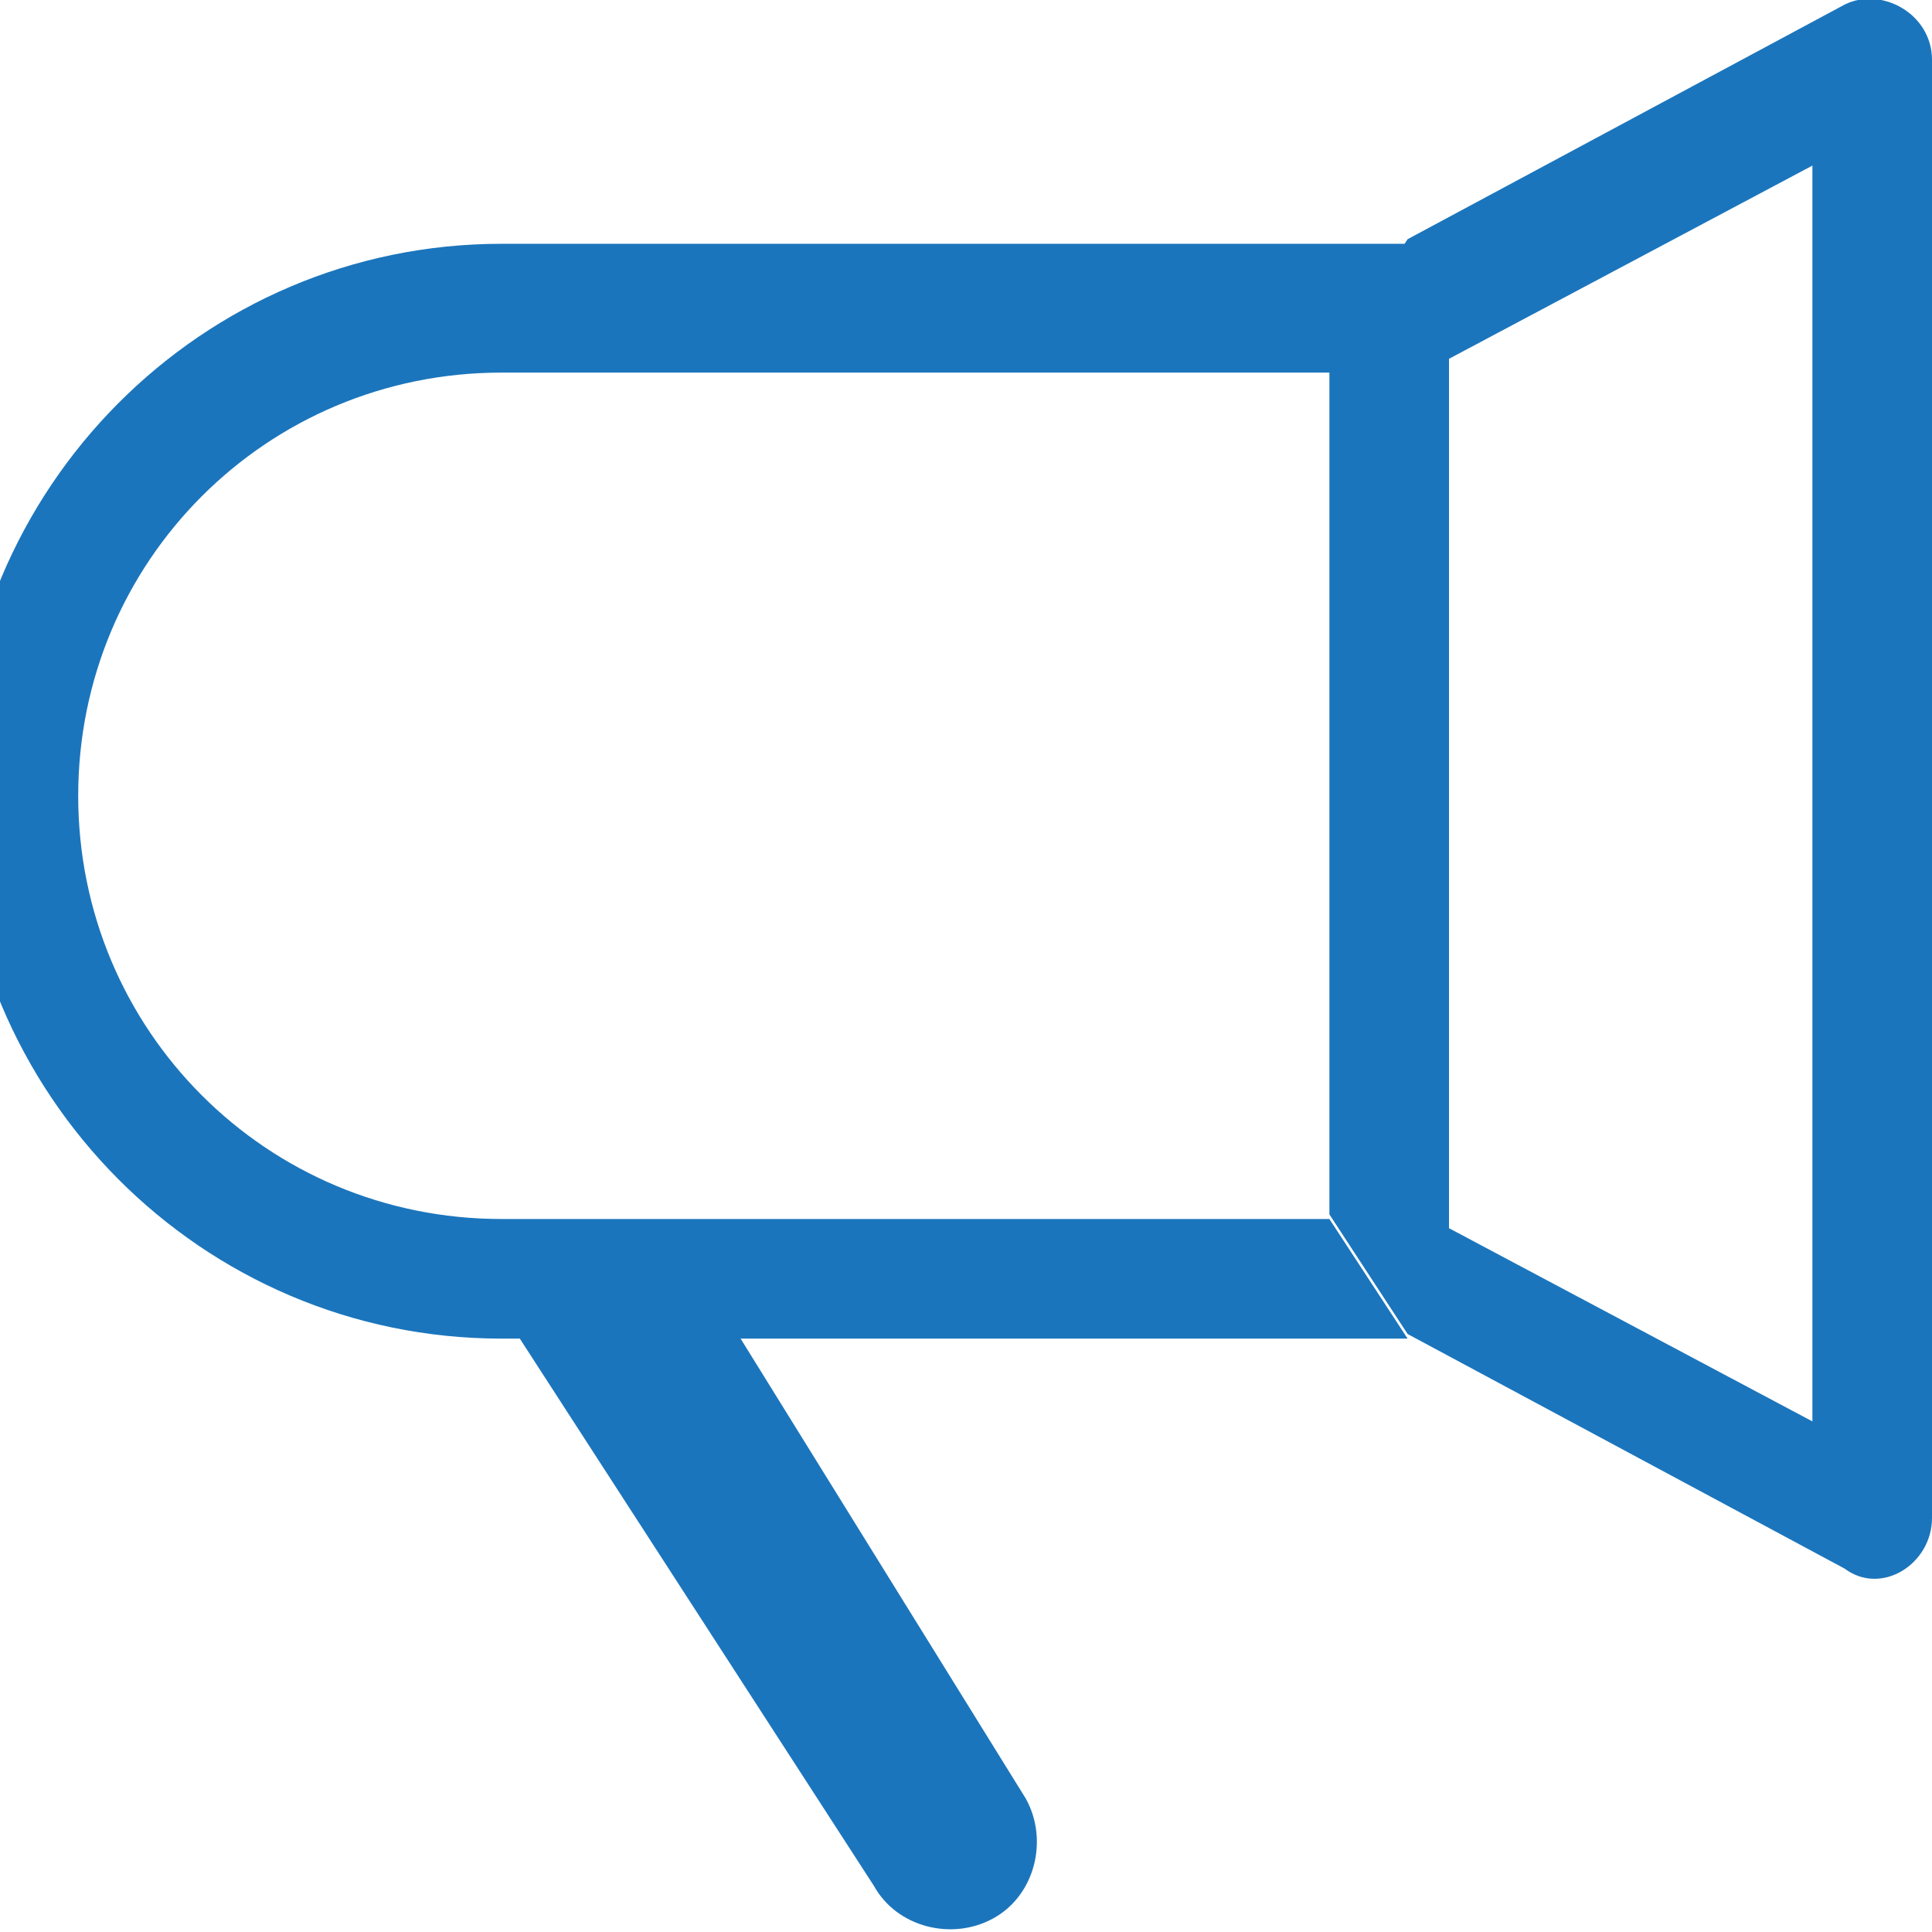
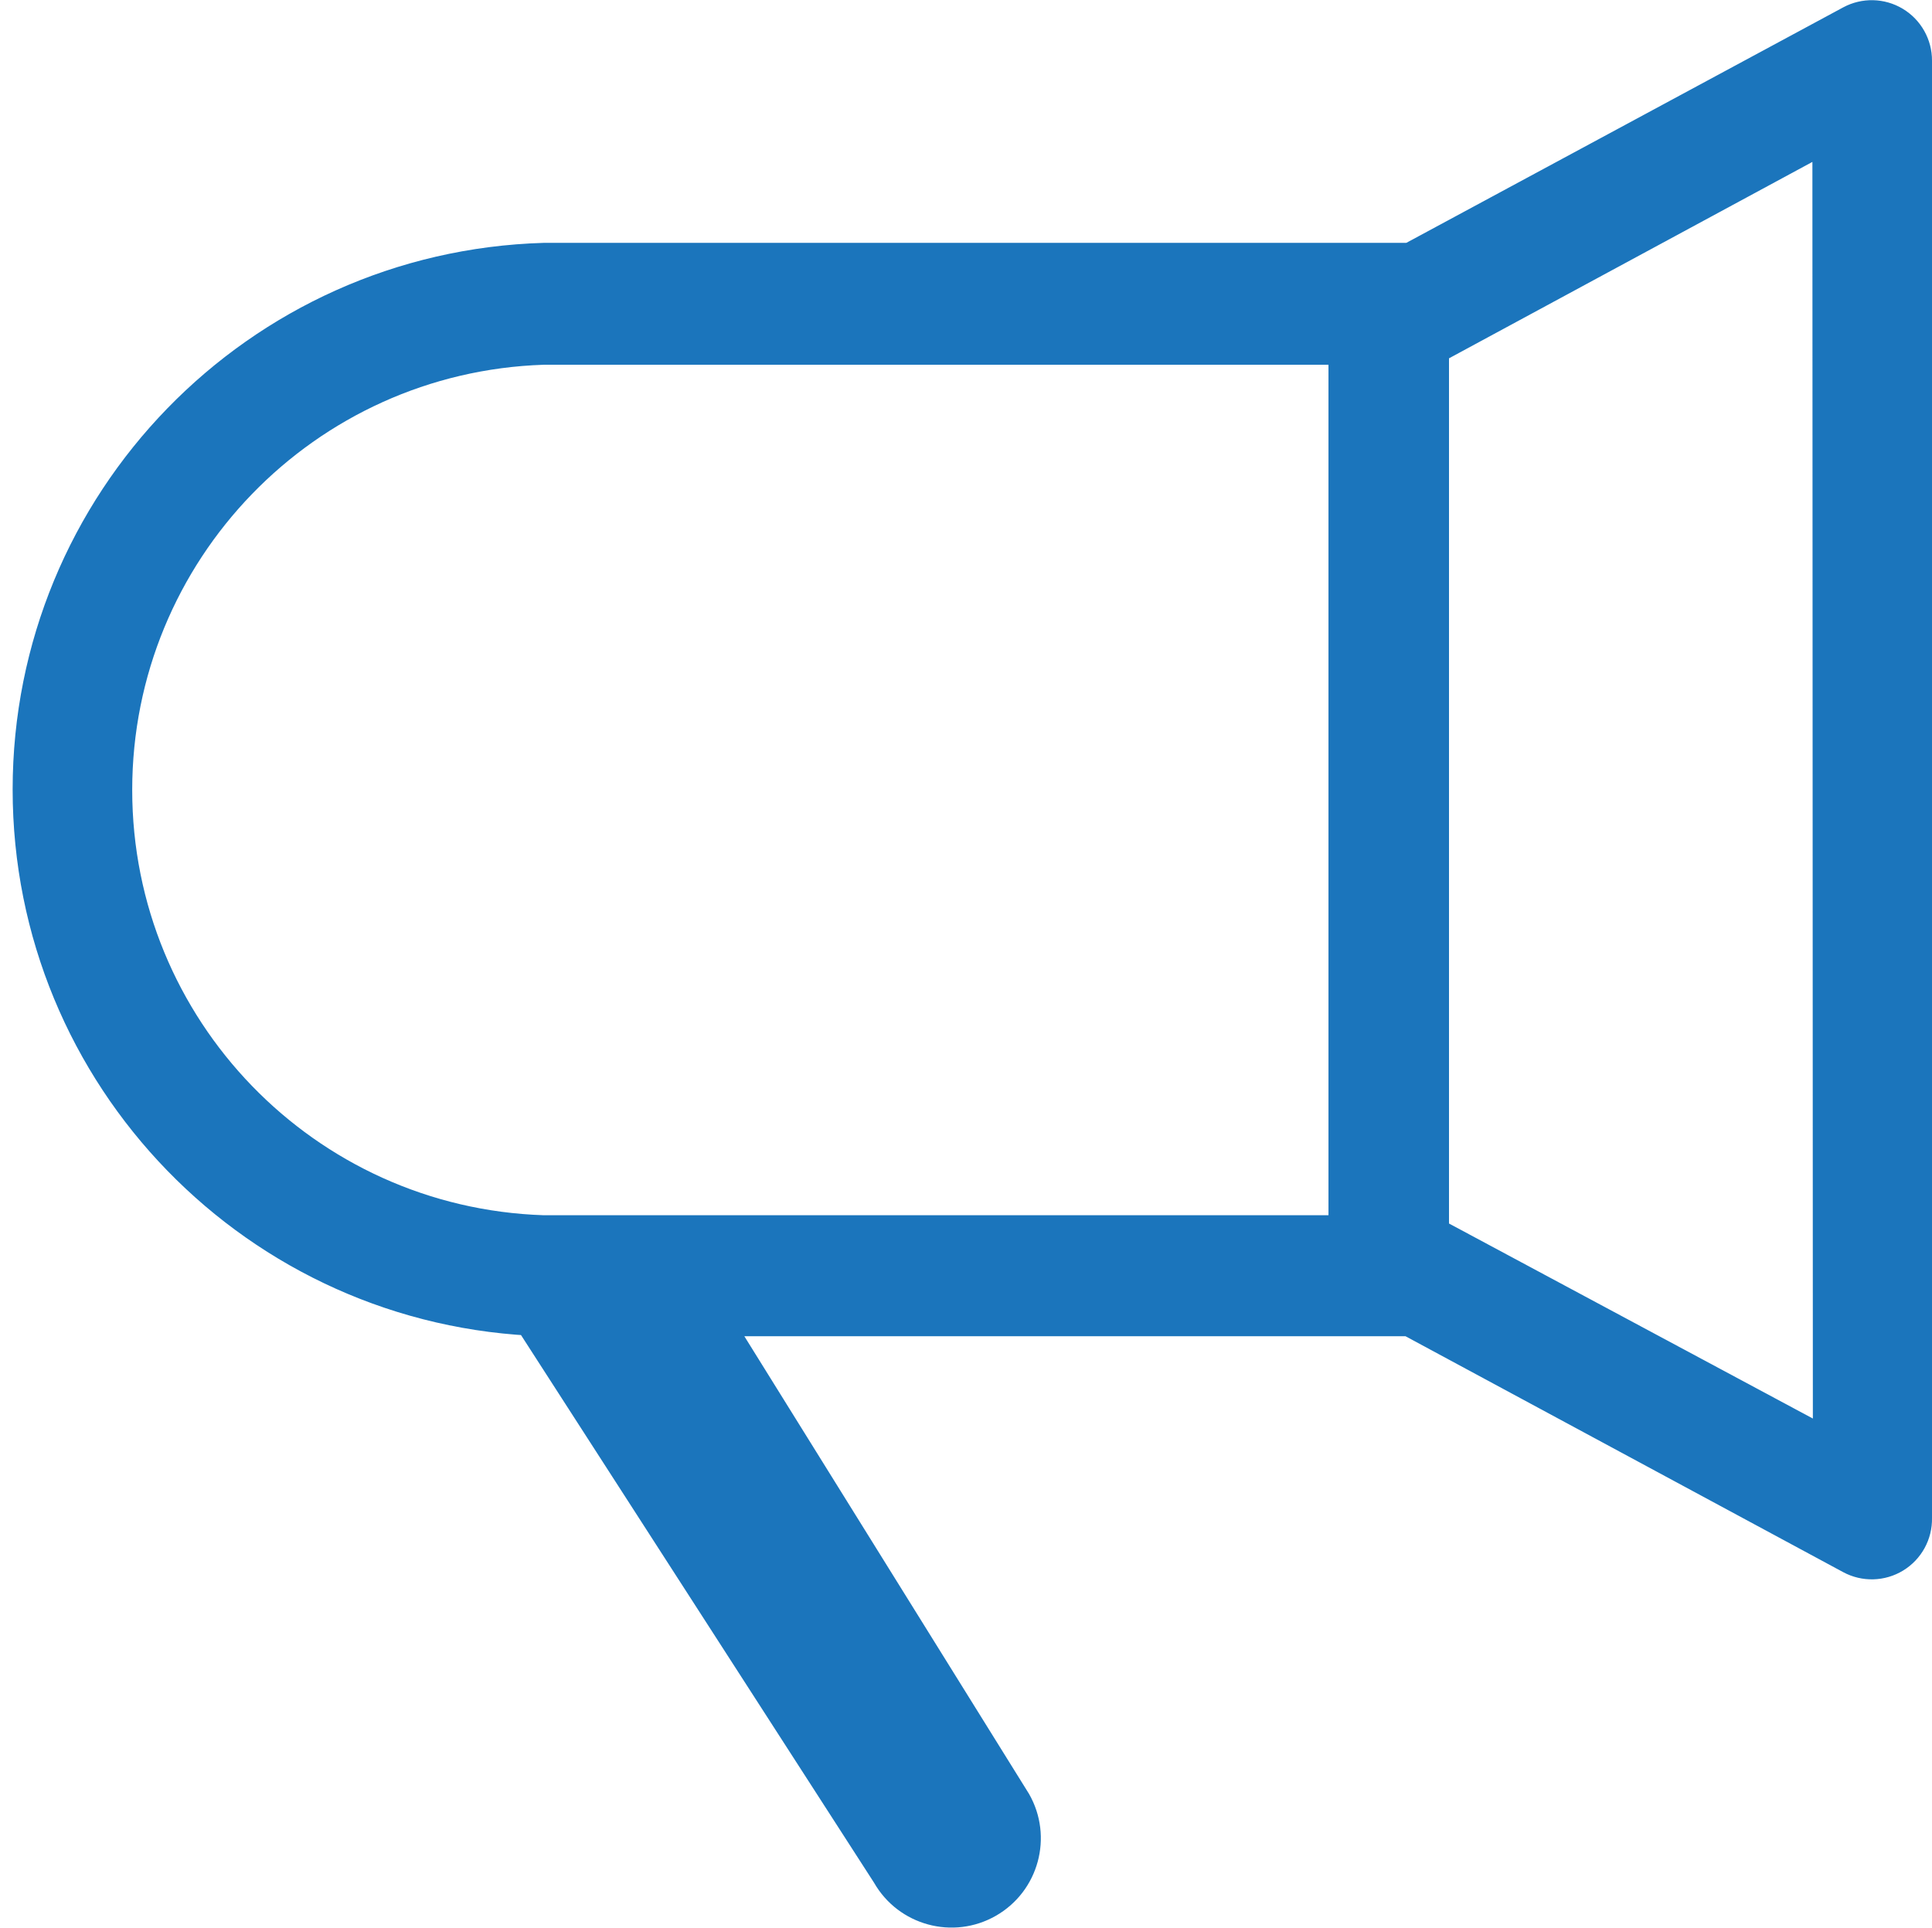
- <svg xmlns="http://www.w3.org/2000/svg" version="1.1" id="Layer_1" x="0px" y="0px" viewBox="0 0 42 42" style="enable-background:new 0 0 42 42;" xml:space="preserve">
-   <style type="text/css">
- 	.st0{fill:#1B75BC;}
- </style>
-   <g id="App">
-     <g id="Discussions" transform="translate(-225, -2628)">
-       <g transform="translate(0, 2204)">
-         <g id="Group-3" transform="translate(225, 164)">
-           <g id="Group" transform="translate(0, 110)">
-             <g id="icon-_x2F_-megaphone-_x2F_-blue" transform="translate(0, 150)">
-               <path id="iconMegaphone" class="st0" d="M28.9,26.4l1.7,2.6l9.5,5.1C40.9,34.7,42,34,42,33V1.3c0-1-1.1-1.6-1.9-1.2l-9.5,5.1        l-1.7,2.6V26.4L28.9,26.4z M31.5,7.8l7.9-4.2l0,0v27.3l0,0l-7.9-4.2l0,0V7.8L31.5,7.8L31.5,7.8z M30.6,5.3H16.8h-5.9        c-6.5,0-11.8,5.3-11.8,11.9c0,6.6,5.3,11.9,11.8,11.9h5.9h13.8l-1.7-2.6H16.8h-5.9c-5.1,0-9.2-4.1-9.2-9.2        c0-5.1,4.1-9.2,9.2-9.2h5.9h12.1L30.6,5.3L30.6,5.3z M11.3,29.1L19,41c0.5,0.9,1.7,1.2,2.6,0.7c0.9-0.5,1.2-1.7,0.7-2.6        l-6.2-10" />
-             </g>
-           </g>
-         </g>
-       </g>
+ <svg xmlns="http://www.w3.org/2000/svg" id="Layer_1" data-name="Layer 1" viewBox="0 0 42 41.9">
+   <defs>
+     <style>.cls-1{fill:#1b75bc;}</style>
+   </defs>
+   <g id="Symbols">
+     <g id="icon-_-megaphone-_-blue" data-name="icon-/-megaphone-/-blue">
+       <path id="iconMegaphone" class="cls-1" d="M28.88,27.36a1.32,1.32,0,0,0,.69,1.16l10.5,5.66A1.31,1.31,0,0,0,42,33V1.32A1.31,1.31,0,0,0,40.07.16L29.57,5.82A1.32,1.32,0,0,0,28.88,7V27.36Zm10.53,3.48L31.5,26.6V7.79l7.9-4.27ZM31.5,5.28H11.82a11.89,11.89,0,0,0,0,23.77H31.5V26.42H11.82a9.25,9.25,0,0,1,0-18.49H31.5V5.28ZM19,40.93A1.94,1.94,0,0,0,22.37,39L16.15,29H11.31Z" transform="translate(0 0)" />
    </g>
  </g>
</svg>
